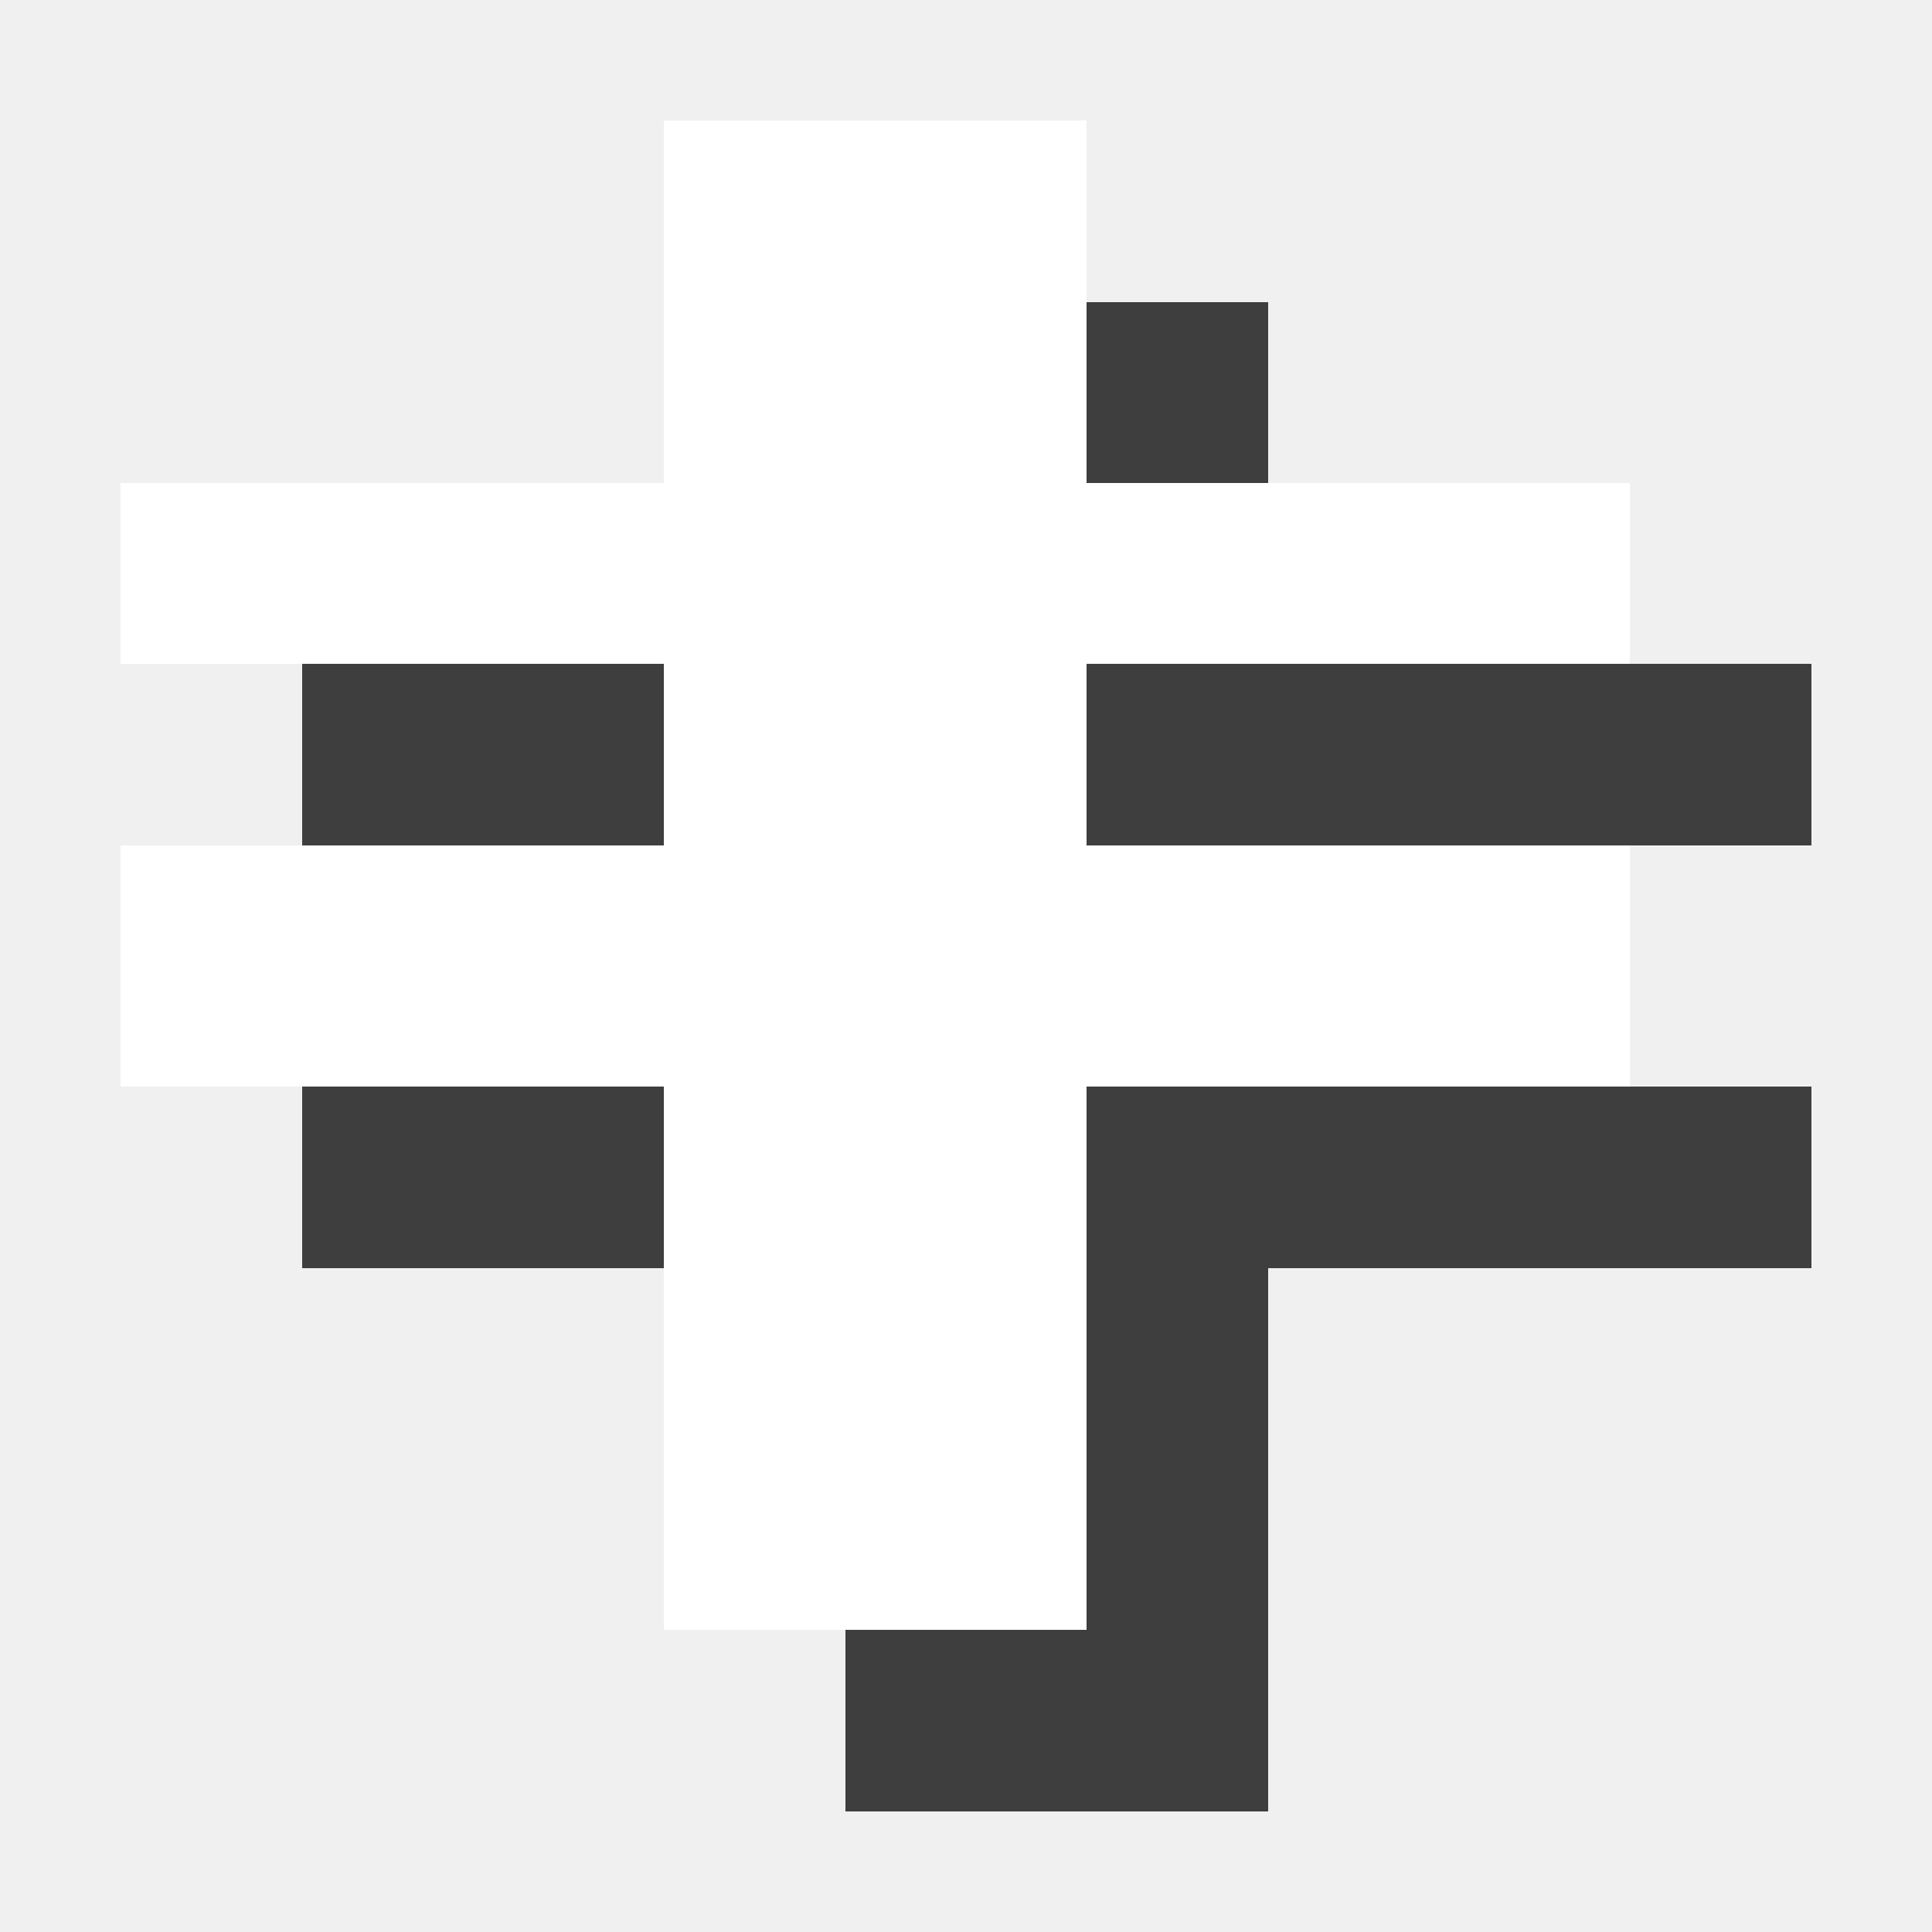
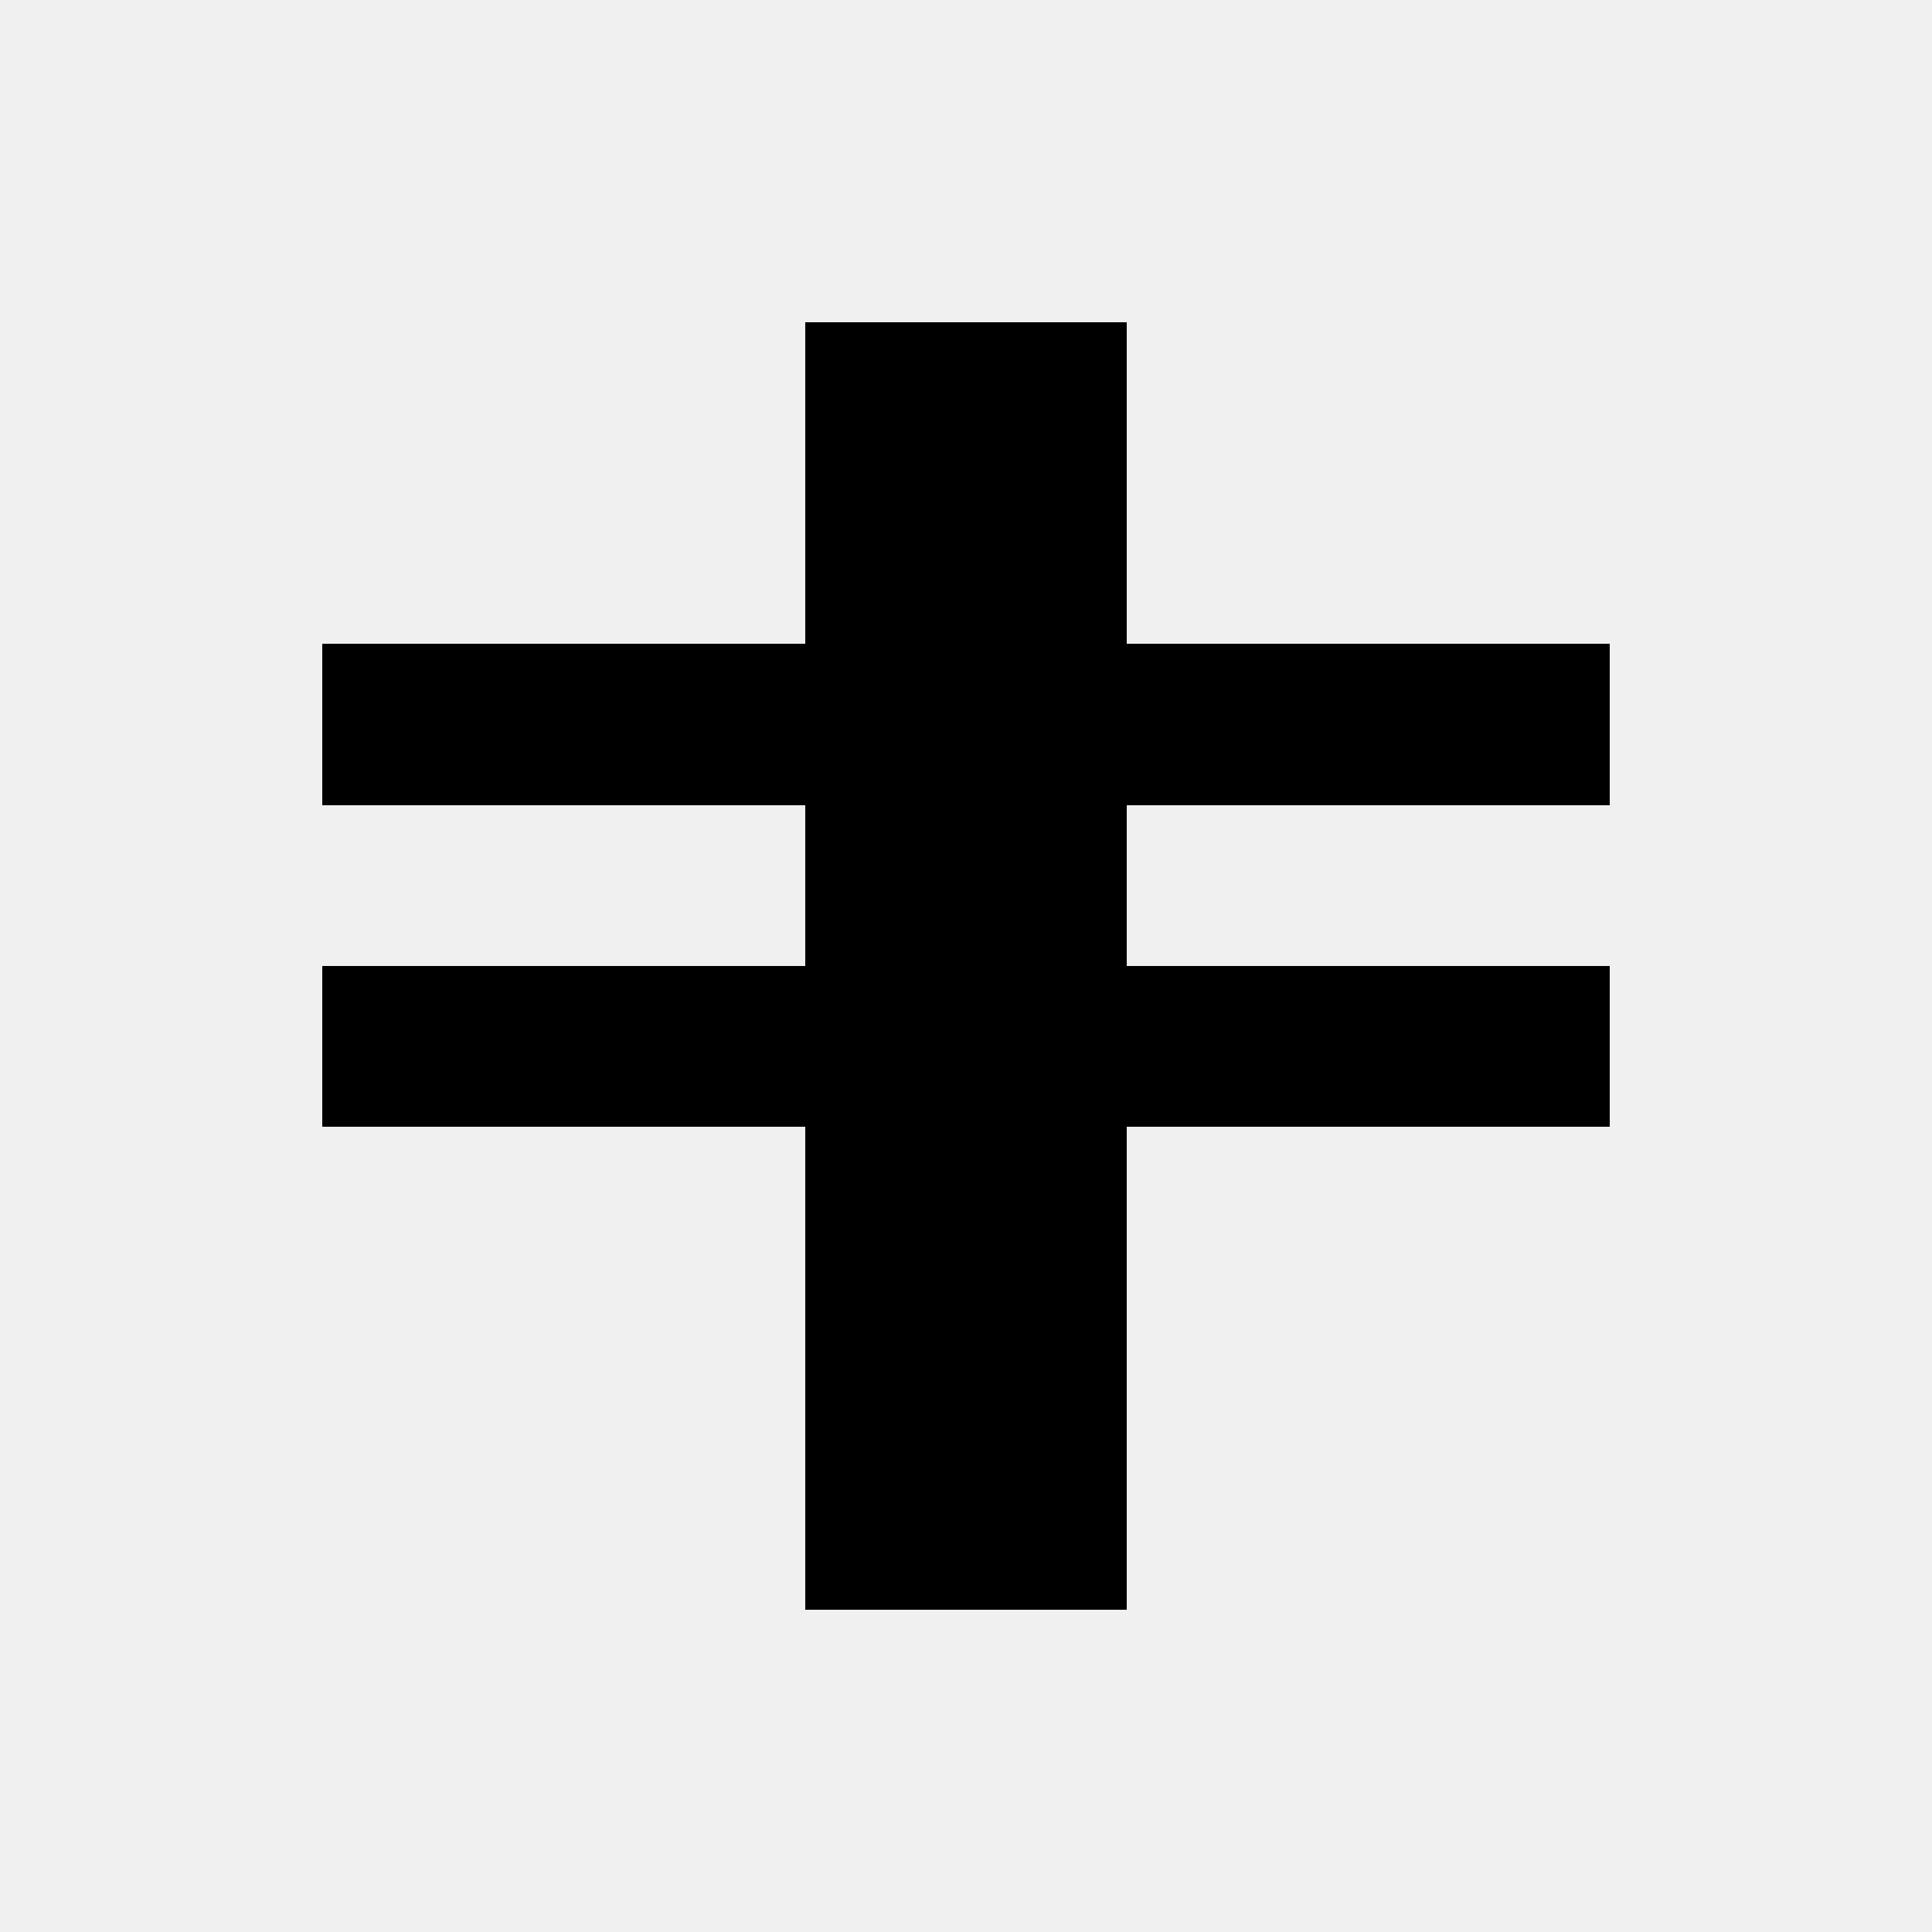
- <svg xmlns="http://www.w3.org/2000/svg" viewBox="0 0 32 32" shape-rendering="crispEdges">
-   <path fill="#ffffff" d="M11,2h7v1h-7zM11,3h7v1h-7zM11,4h7v1h-7zM11,5h7v1h-7zM11,6h7v1h-7zM11,7h7v1h-7zM2,8h25v1h-25zM2,9h25v1h-25zM2,10h25v1h-25zM11,11h7v1h-7zM11,12h7v1h-7zM11,13h7v1h-7zM2,14h25v1h-25zM2,15h25v1h-25zM2,16h25v1h-25zM2,17h25v1h-25zM11,18h7v1h-7zM11,19h7v1h-7zM11,20h7v1h-7zM11,21h7v1h-7zM11,22h7v1h-7zM11,23h7v1h-7zM11,24h7v1h-7zM11,25h7v1h-7zM11,26h7v1h-7z" />
-   <path fill="#3e3e3e" d="M18,5h3v1h-3zM18,6h3v1h-3zM18,7h3v1h-3zM5,11h6v1h-6zM18,11h12v1h-12zM5,12h6v1h-6zM18,12h12v1h-12zM5,13h6v1h-6zM18,13h12v1h-12zM5,18h6v1h-6zM18,18h12v1h-12zM5,19h6v1h-6zM18,19h12v1h-12zM5,20h6v1h-6zM18,20h12v1h-12zM18,21h3v1h-3zM18,22h3v1h-3zM18,23h3v1h-3zM18,24h3v1h-3zM18,25h3v1h-3zM18,26h3v1h-3zM14,27h7v1h-7zM14,28h7v1h-7zM14,29h7v1h-7z" />
+ <svg xmlns="http://www.w3.org/2000/svg" viewBox="0 0 24 24" width="24" height="24" shape-rendering="crispEdges">
+   <path fill="currentColor" d="M10 4h4v2H10z M10 6h4v2H10z M4 8h16v2H4z M10 10h4v2H10z M4 12h16v2H4z M10 14h4v2H10z M10 16h4v2H10z M10 18h4v2H10z" />
</svg>
